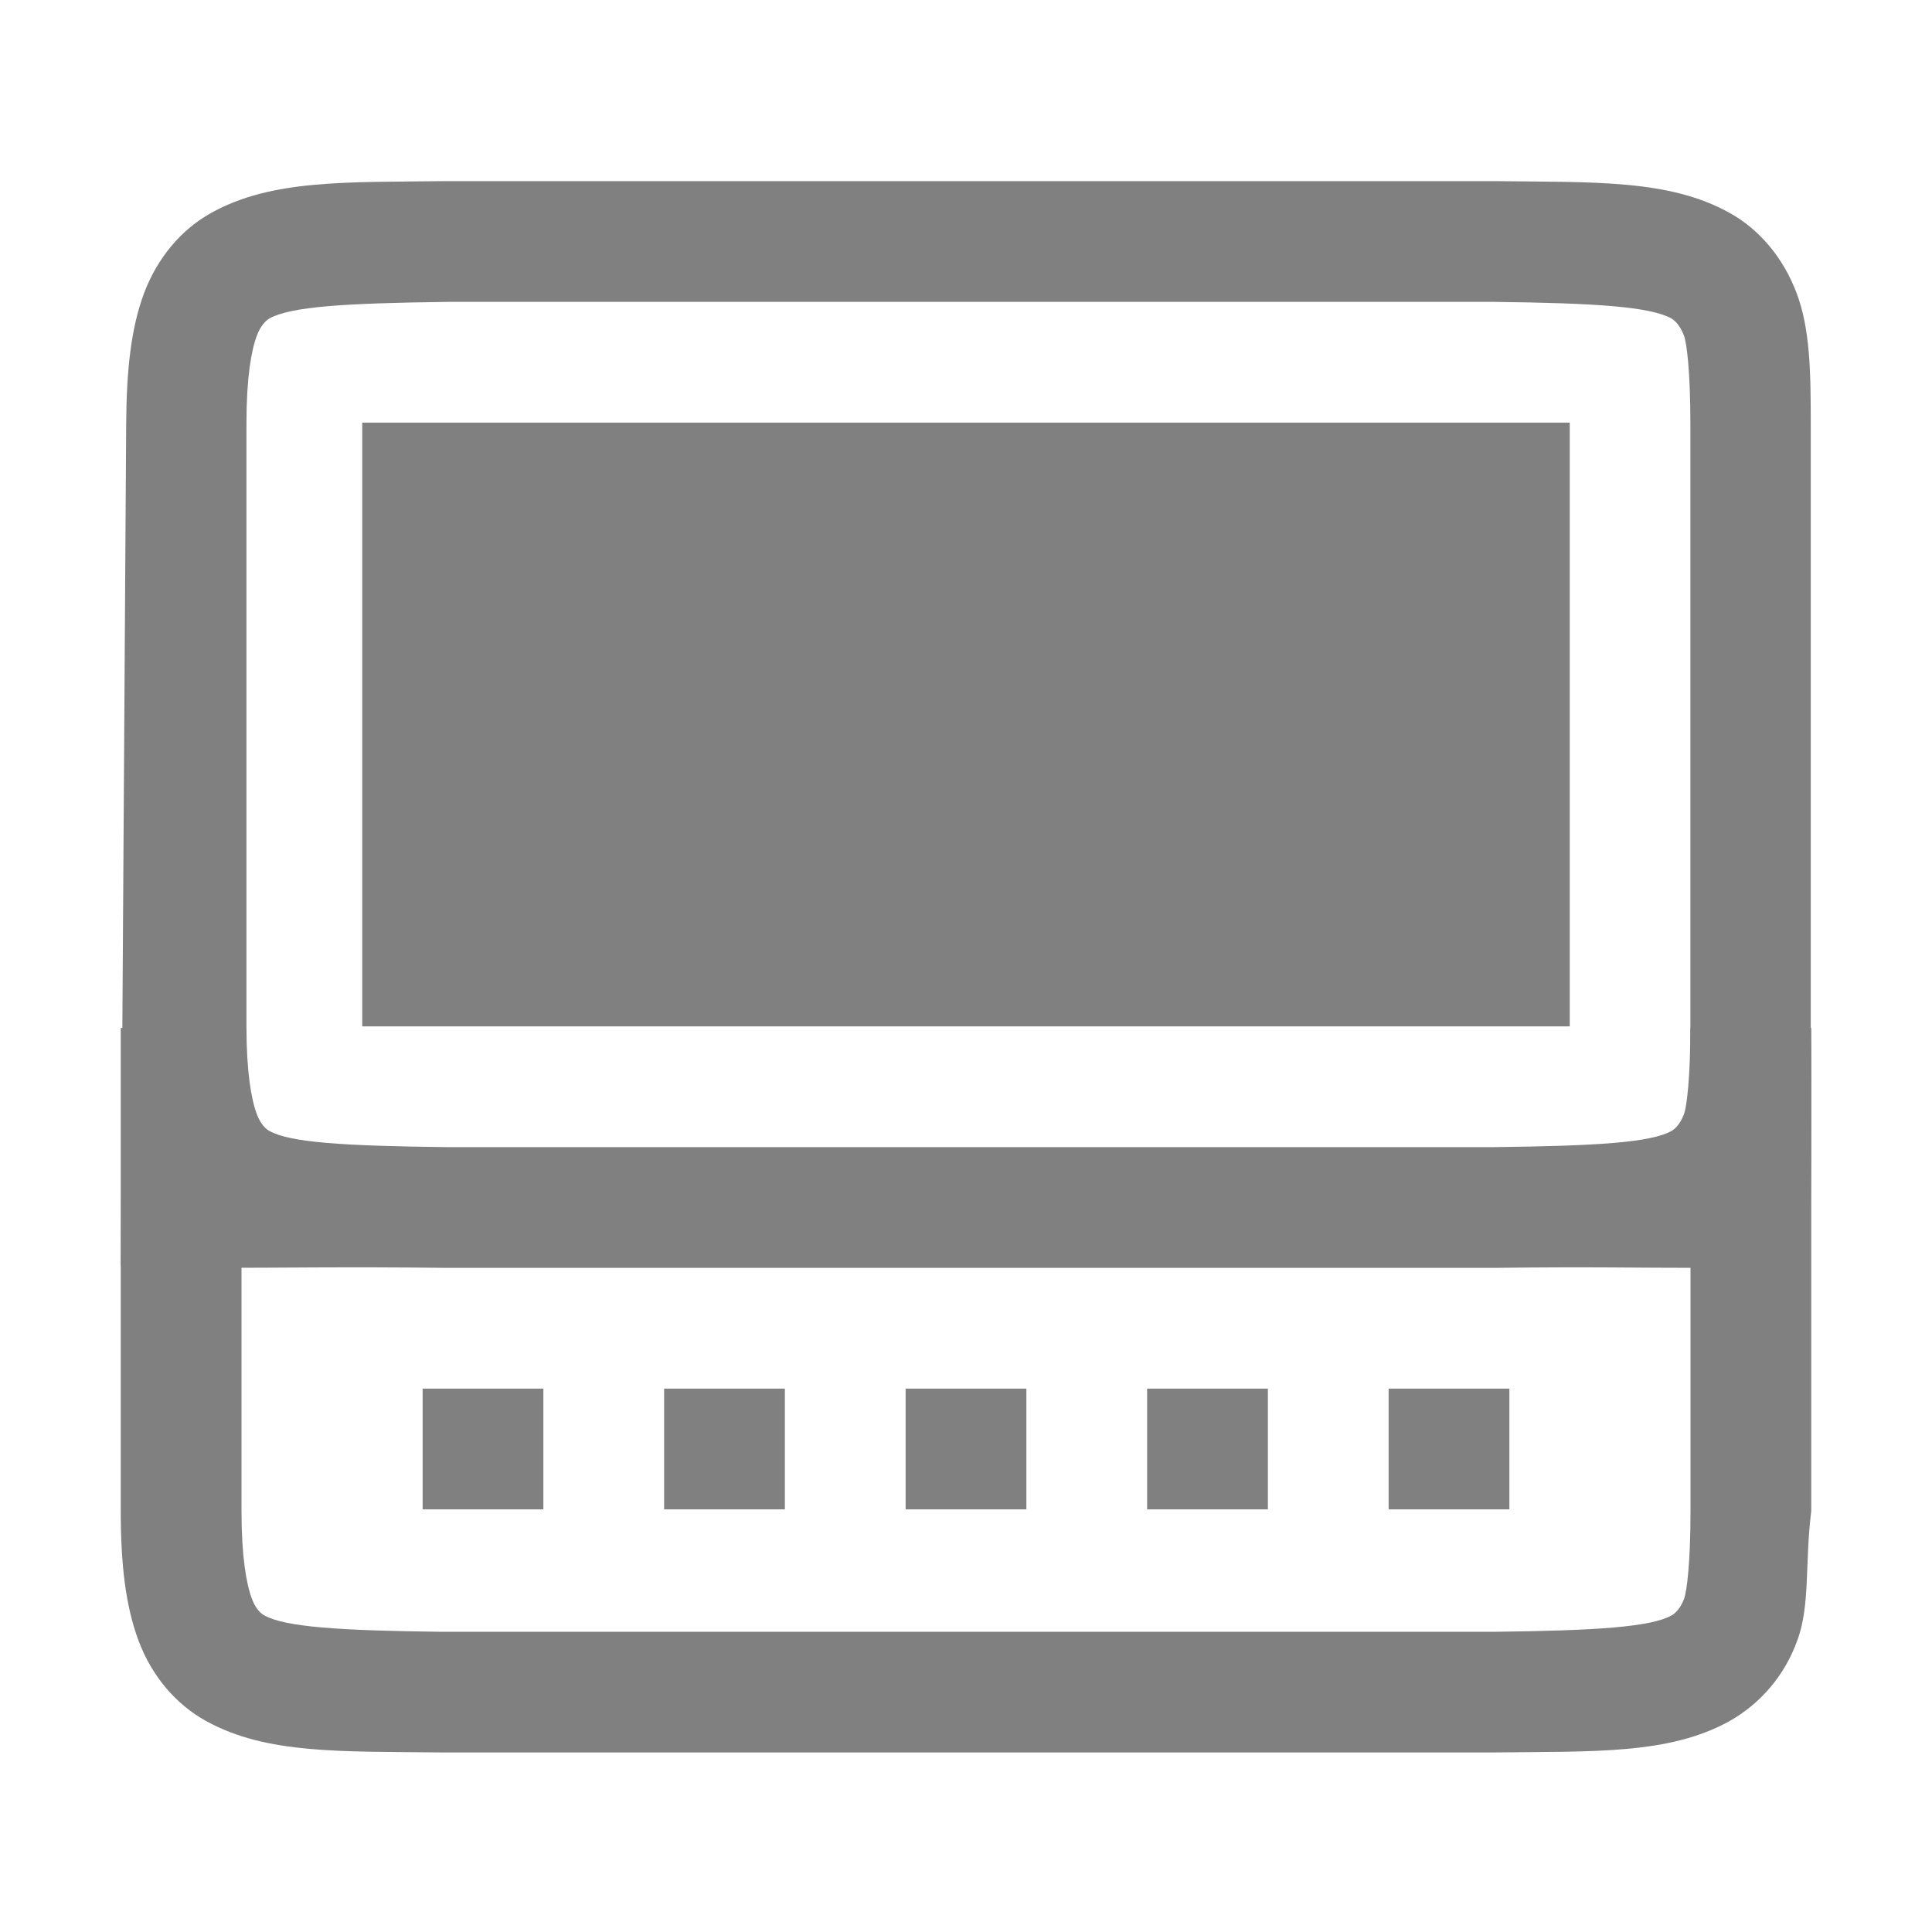
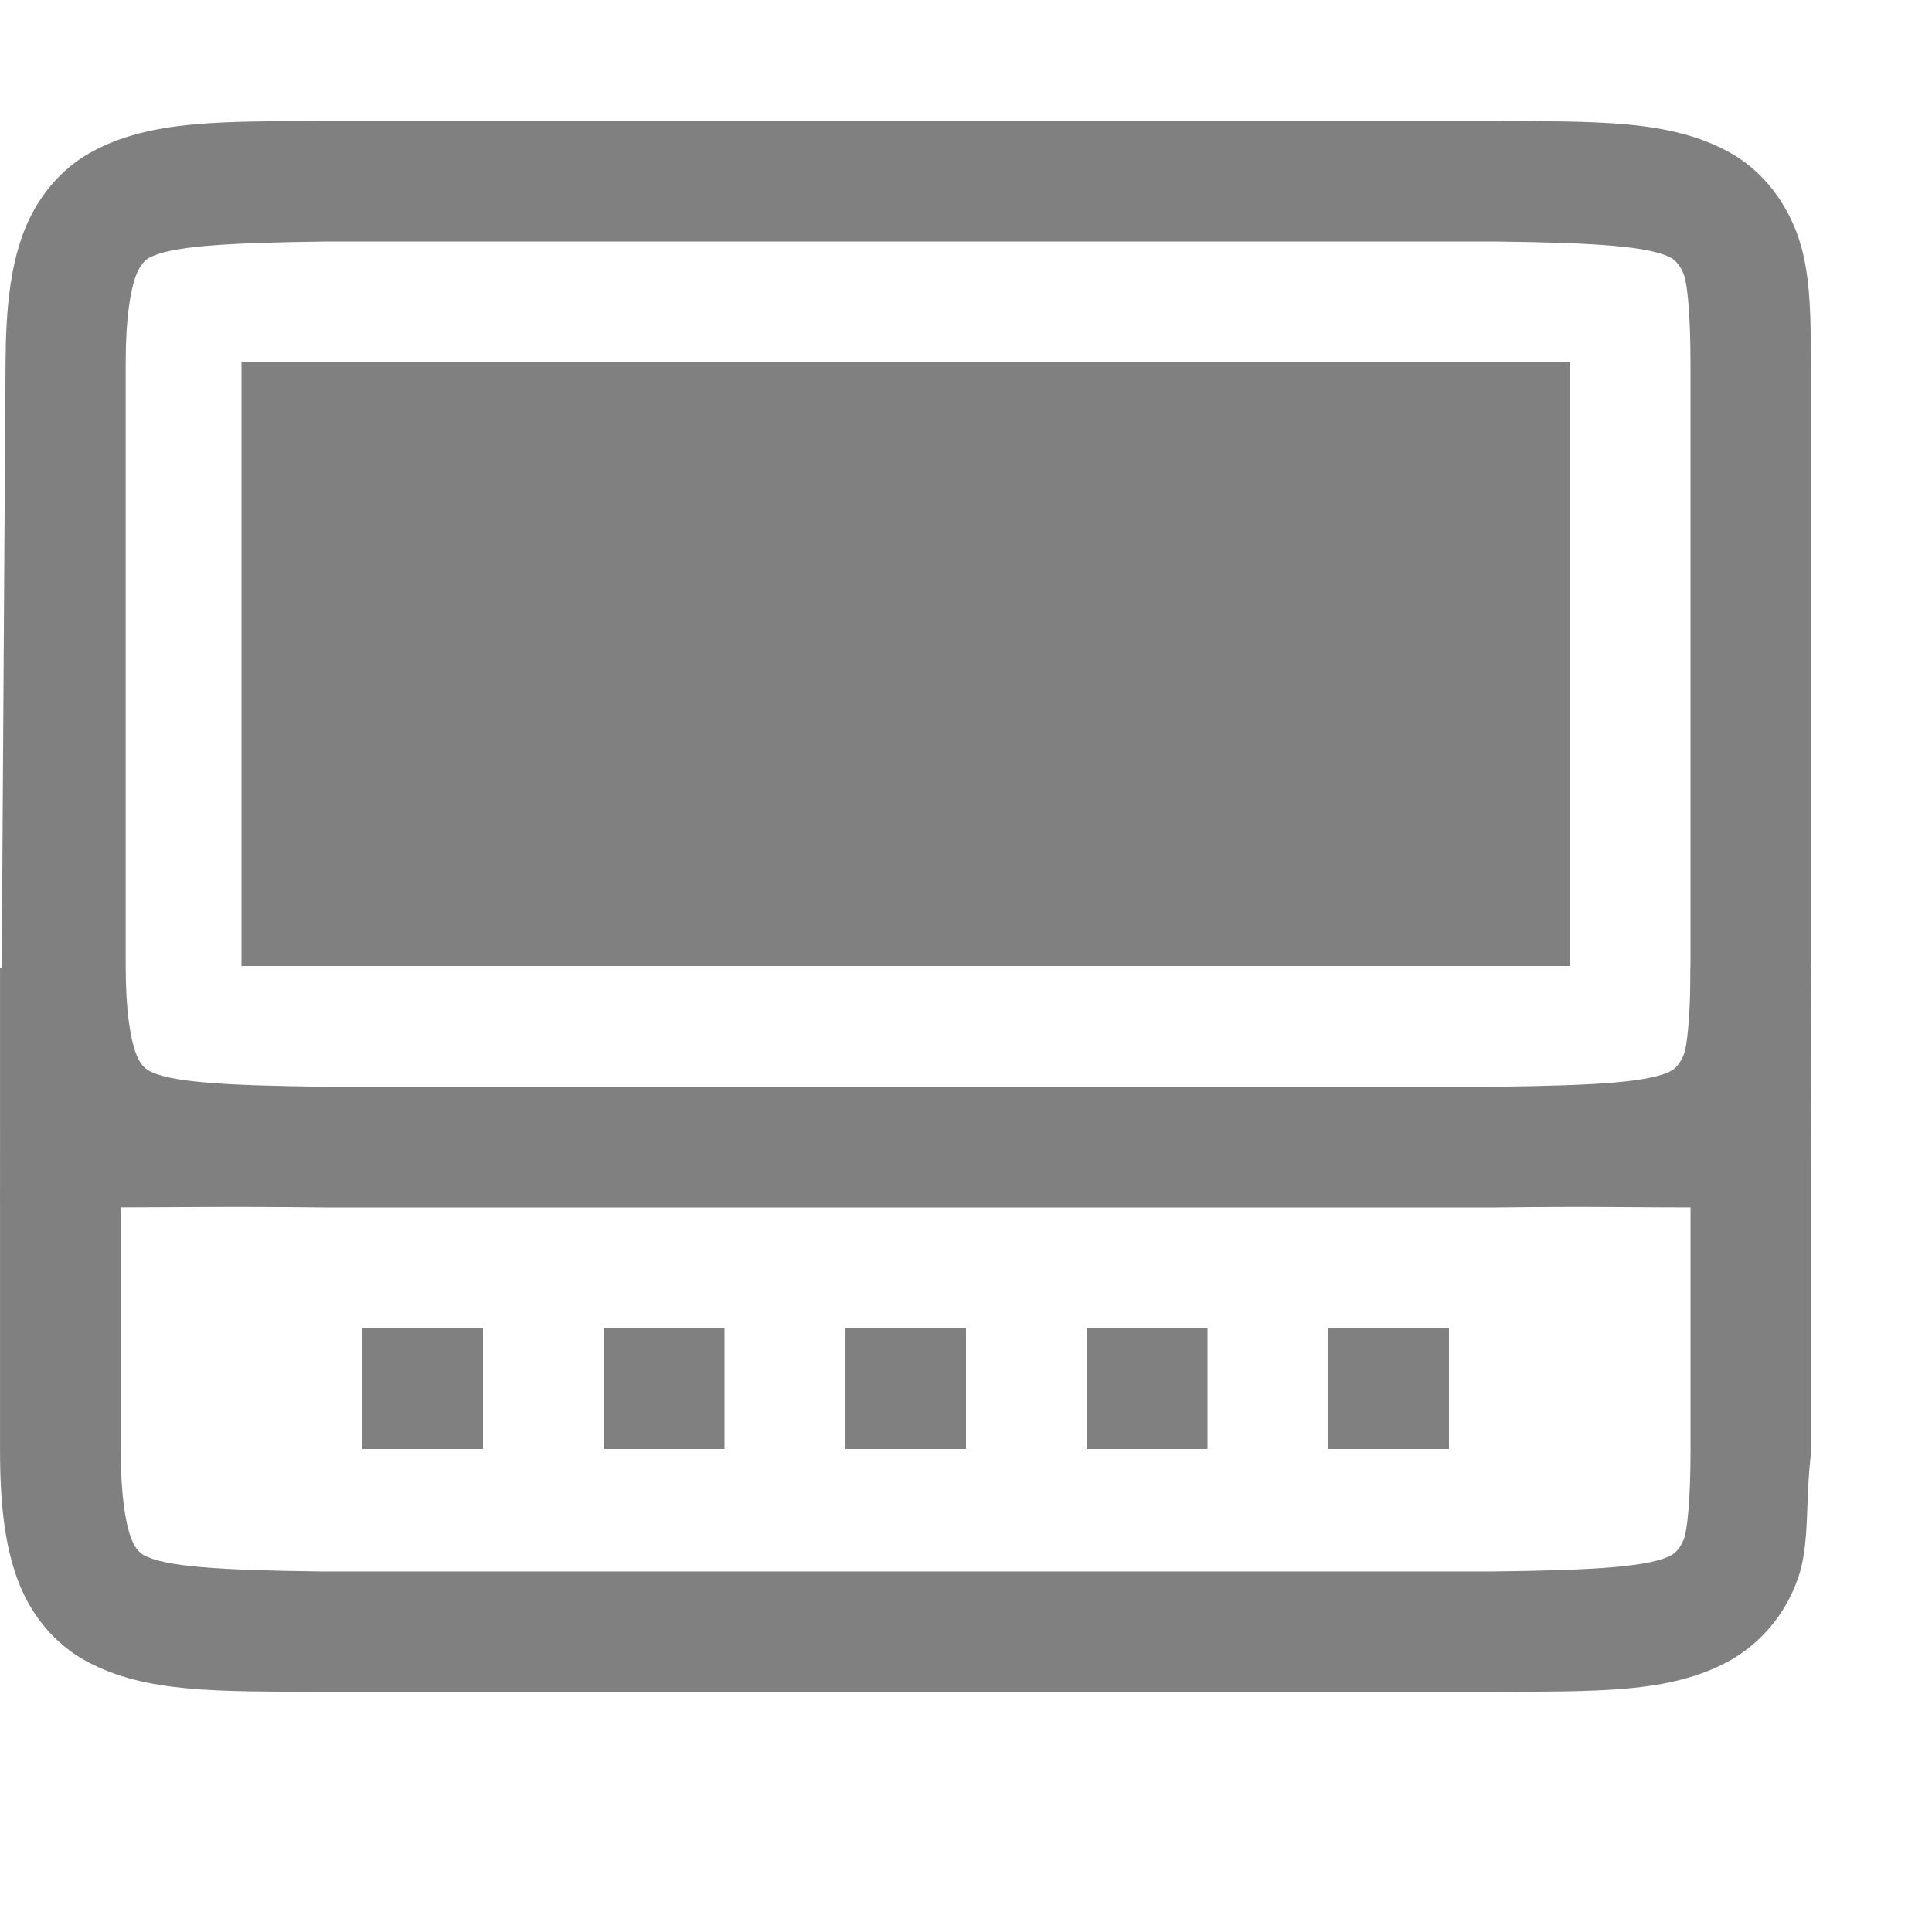
<svg xmlns="http://www.w3.org/2000/svg" height="16" width="16" version="1.1" id="svg8">
  <defs id="defs12" />
-   <g id="g1153">
-     <rect style="color:#000000;display:inline;overflow:visible;visibility:visible;fill:none;stroke:none;stroke-width:0.667;marker:none;enable-background:accumulate" id="rect4782" width="16" height="16" x="0" y="-16" transform="rotate(90)" />
-     <path color="#000000" d="M 3.697,1.5 C 2.861,1.51 2.252,1.485 1.751,1.762 1.501,1.9 1.303,2.136 1.193,2.428 1.084,2.72 1.048,3.068 1.045,3.506 l -0.044,6.952 C 1,10.5 0.982,10.5 1.268,10.5 c 0.367,0 0.208,0 0.45,0 0.621,0 1.143,-0.01 1.979,0 h 8.676 c 0.836,-0.01 1.109,0 1.76,0 H 14.988 c 0.009,-0.354 0.018,-1.54 0.008,-2 v -1 0 -3 0 -0.994 c 0,-0.438 -0.007,-0.786 -0.117,-1.078 C 14.769,2.136 14.572,1.9 14.322,1.762 13.822,1.485 13.21,1.51 12.374,1.5 H 3.699 Z m 0.014,1 h 8.66 c 0.85,0.01 1.293,0.04 1.47,0.137 0.028,0.016 0.073,0.057 0.105,0.143 0.023,0.06 0.053,0.298 0.053,0.726 V 8.5 c 0,0.428 -0.03,0.664 -0.053,0.727 -0.032,0.085 -0.077,0.125 -0.105,0.14 C 13.669,9.462 13.226,9.49 12.372,9.5 H 3.697 C 2.846,9.49 2.404,9.462 2.233,9.367 2.203,9.352 2.159,9.312 2.127,9.227 2.081,9.104 2.041,8.878 2.041,8.5 V 3.506 c 0,-0.378 0.04,-0.604 0.086,-0.726 C 2.159,2.694 2.204,2.653 2.232,2.637 2.409,2.539 2.849,2.511 3.711,2.5 Z" font-family="sans-serif" font-weight="400" overflow="visible" style="line-height:normal;font-variant-ligatures:none;font-variant-position:normal;font-variant-caps:normal;font-variant-numeric:normal;font-variant-alternates:normal;font-feature-settings:normal;text-indent:0;text-align:start;text-decoration:none;text-decoration-line:none;text-decoration-style:solid;text-decoration-color:#000000;text-transform:none;shape-padding:0;isolation:auto;mix-blend-mode:normal;fill:#808080;fill-opacity:1;stroke-width:0.998;marker:none" white-space="normal" id="path4-3" />
-     <path id="path4-3-6" style="line-height:normal;font-variant-ligatures:none;font-variant-position:normal;font-variant-caps:normal;font-variant-numeric:normal;font-variant-alternates:normal;font-feature-settings:normal;text-indent:0;text-align:start;text-decoration:none;text-decoration-line:none;text-decoration-style:solid;text-decoration-color:#000000;text-transform:none;shape-padding:0;isolation:auto;mix-blend-mode:normal;fill:#808080;fill-opacity:1;marker:none" d="m 1,8.513 5e-7,4 c 10e-8,0.439 0.039,0.784 0.148,1.076 0.11,0.293 0.309,0.526 0.559,0.664 0.503,0.277 1.116,0.25 1.955,0.26 H 12.369 c 0.839,-0.01 1.453,0.018 1.955,-0.26 0.26,-0.147 0.458,-0.383 0.559,-0.664 0.11,-0.292 0.063,-0.641 0.117,-1.076 V 8.513 c -0.204,0.007 -0.234,0.006 -0.438,0.011 -0.082,0.002 -0.198,-0.02 -0.28,-0.02 -0.048,9.99e-5 -0.234,0.009 -0.282,0.009 v 4 c 0,0.428 -0.03,0.664 -0.053,0.727 -0.032,0.085 -0.077,0.124 -0.105,0.139 -0.173,0.095 -0.618,0.125 -1.475,0.135 H 3.662 c -0.854,-0.01 -1.299,-0.04 -1.471,-0.135 -0.03,-0.015 -0.073,-0.054 -0.105,-0.139 -0.046,-0.123 -0.086,-0.349 -0.086,-0.727 L 2,8.513 c -0.161,0 -0.344,-0.014 -0.467,-0.013 C 1.186,8.503 1.239,8.513 1,8.513 Z" />
-     <rect style="color:#000000;display:inline;overflow:visible;visibility:visible;fill:#808080;fill-opacity:1;fill-rule:nonzero;stroke:none;stroke-width:1.333;stroke-linecap:butt;stroke-linejoin:miter;stroke-miterlimit:4;stroke-dasharray:none;stroke-dashoffset:0;stroke-opacity:1;marker:none;enable-background:accumulate" id="rect4182-0" width="1" height="1" x="3.5" y="11.5" />
-     <rect style="color:#000000;display:inline;overflow:visible;visibility:visible;fill:#808080;fill-opacity:1;fill-rule:nonzero;stroke:none;stroke-width:1.333;stroke-linecap:butt;stroke-linejoin:miter;stroke-miterlimit:4;stroke-dasharray:none;stroke-dashoffset:0;stroke-opacity:1;marker:none;enable-background:accumulate" id="rect4182-9" width="1" height="1" x="5.5" y="11.5" />
-     <rect style="color:#000000;display:inline;overflow:visible;visibility:visible;fill:#808080;fill-opacity:1;fill-rule:nonzero;stroke:none;stroke-width:1.333;stroke-linecap:butt;stroke-linejoin:miter;stroke-miterlimit:4;stroke-dasharray:none;stroke-dashoffset:0;stroke-opacity:1;marker:none;enable-background:accumulate" id="rect4182-36" width="1" height="1" x="7.5" y="11.5" />
-     <rect style="color:#000000;display:inline;overflow:visible;visibility:visible;fill:#808080;fill-opacity:1;fill-rule:nonzero;stroke:none;stroke-width:1.333;stroke-linecap:butt;stroke-linejoin:miter;stroke-miterlimit:4;stroke-dasharray:none;stroke-dashoffset:0;stroke-opacity:1;marker:none;enable-background:accumulate" id="rect4182-06" width="1" height="1" x="9.5" y="11.5" />
-     <rect style="color:#000000;display:inline;overflow:visible;visibility:visible;fill:#808080;fill-opacity:1;fill-rule:nonzero;stroke:none;stroke-width:1.333;stroke-linecap:butt;stroke-linejoin:miter;stroke-miterlimit:4;stroke-dasharray:none;stroke-dashoffset:0;stroke-opacity:1;marker:none;enable-background:accumulate" id="rect4182-2" width="1" height="1" x="11.5" y="11.5" />
-     <rect style="color:#000000;display:inline;overflow:visible;visibility:visible;fill:#808080;fill-opacity:1;fill-rule:nonzero;stroke:none;stroke-width:2.041;stroke-linecap:butt;stroke-linejoin:miter;stroke-miterlimit:4;stroke-dasharray:none;stroke-dashoffset:0;stroke-opacity:1;marker:none;enable-background:accumulate" id="rect4180-1" width="10" height="5" x="3" y="3.5" />
-   </g>
+   <path color="#000000" d="m 2.698,1 c -0.836,0.01 -1.446,-0.015 -1.946,0.262 -0.25,0.138 -0.448,0.374 -0.558,0.666 -0.11,0.292 -0.146,0.64 -0.148,1.078 l -0.044,6.952 c -2.6694269e-4,0.042 -0.018,0.042 0.268,0.042 h 0.45 c 0.621,0 1.143,-0.01 1.979,0 h 9.676 c 0.836,-0.01 1.109,0 1.76,0 h 0.854 c 0.009,-0.354 0.018,-1.54 0.008,-2 v -1 0 -3 0 -0.994 c 0,-0.438 -0.007,-0.786 -0.117,-1.078 -0.11,-0.292 -0.307,-0.528 -0.557,-0.666 -0.5,-0.277 -1.112,-0.252 -1.948,-0.262 h -9.674 z m 0.014,1 h 9.66 c 0.85,0.01 1.293,0.04 1.47,0.137 0.028,0.016 0.073,0.057 0.105,0.143 0.023,0.06 0.053,0.298 0.053,0.726 v 4.994 c 0,0.428 -0.03,0.664 -0.053,0.727 -0.032,0.085 -0.077,0.125 -0.105,0.14 -0.172,0.095 -0.616,0.123 -1.47,0.133 h -9.674 c -0.851,-0.01 -1.293,-0.038 -1.465,-0.133 -0.03,-0.015 -0.074,-0.055 -0.106,-0.14 -0.046,-0.123 -0.086,-0.349 -0.086,-0.727 v -4.994 c 0,-0.378 0.04,-0.604 0.086,-0.726 0.032,-0.086 0.077,-0.127 0.105,-0.143 0.177,-0.098 0.618,-0.126 1.48,-0.137 z" font-family="sans-serif" font-weight="400" overflow="visible" style="line-height:normal;font-variant-ligatures:none;font-variant-position:normal;font-variant-caps:normal;font-variant-numeric:normal;font-variant-alternates:normal;font-feature-settings:normal;text-indent:0;text-align:start;text-decoration:none;text-decoration-line:none;text-decoration-style:solid;text-decoration-color:#000000;text-transform:none;shape-padding:0;isolation:auto;mix-blend-mode:normal;fill:#808080;fill-opacity:1;stroke-width:0.998;marker:none" white-space="normal" id="path4-3" />
+   <path id="path4-3-6" style="line-height:normal;font-variant-ligatures:none;font-variant-position:normal;font-variant-caps:normal;font-variant-numeric:normal;font-variant-alternates:normal;font-feature-settings:normal;text-indent:0;text-align:start;text-decoration:none;text-decoration-line:none;text-decoration-style:solid;text-decoration-color:#000000;text-transform:none;shape-padding:0;isolation:auto;mix-blend-mode:normal;fill:#808080;fill-opacity:1;marker:none" d="m 3.2015e-4,8.013 5e-7,4 c 5.488e-8,0.439 0.039,0.784 0.148,1.076 0.11,0.293 0.309,0.526 0.559,0.664 0.503,0.277 1.116,0.25 1.955,0.26 h 9.707 c 0.839,-0.01 1.453,0.018 1.955,-0.26 0.26,-0.147 0.458,-0.383 0.559,-0.664 0.11,-0.292 0.063,-0.641 0.117,-1.076 v -4 c -0.204,0.007 -0.234,0.006 -0.438,0.011 -0.082,0.002 -0.198,-0.02 -0.28,-0.02 -0.048,9.99e-5 -0.234,0.009 -0.282,0.009 v 4 c 0,0.428 -0.03,0.664 -0.053,0.727 -0.032,0.085 -0.077,0.124 -0.105,0.139 -0.173,0.095 -0.618,0.125 -1.475,0.135 h -9.705 c -0.854,-0.01 -1.299,-0.04 -1.471,-0.135 -0.03,-0.015 -0.073,-0.054 -0.105,-0.139 -0.046,-0.123 -0.086,-0.349 -0.086,-0.727 l -2.5e-6,-4 c -0.161,0 -0.344,-0.014 -0.467,-0.013 -0.347,0.003 -0.293,0.013 -0.533,0.013 z" />
+   <rect style="color:#000000;display:inline;overflow:visible;visibility:visible;fill:#808080;fill-opacity:1;fill-rule:nonzero;stroke:none;stroke-width:1.333;stroke-linecap:butt;stroke-linejoin:miter;stroke-miterlimit:4;stroke-dasharray:none;stroke-dashoffset:0;stroke-opacity:1;marker:none;enable-background:accumulate" id="rect4182-9" width="1" height="1" x="5" y="11" />
+   <rect style="color:#000000;display:inline;overflow:visible;visibility:visible;fill:#808080;fill-opacity:1;fill-rule:nonzero;stroke:none;stroke-width:1.333;stroke-linecap:butt;stroke-linejoin:miter;stroke-miterlimit:4;stroke-dasharray:none;stroke-dashoffset:0;stroke-opacity:1;marker:none;enable-background:accumulate" id="rect4182-36" width="1" height="1" x="7" y="11" />
+   <rect style="color:#000000;display:inline;overflow:visible;visibility:visible;fill:#808080;fill-opacity:1;fill-rule:nonzero;stroke:none;stroke-width:1.333;stroke-linecap:butt;stroke-linejoin:miter;stroke-miterlimit:4;stroke-dasharray:none;stroke-dashoffset:0;stroke-opacity:1;marker:none;enable-background:accumulate" id="rect4182-06" width="1" height="1" x="9" y="11" />
+   <rect style="color:#000000;display:inline;overflow:visible;visibility:visible;fill:#808080;fill-opacity:1;fill-rule:nonzero;stroke:none;stroke-width:1.333;stroke-linecap:butt;stroke-linejoin:miter;stroke-miterlimit:4;stroke-dasharray:none;stroke-dashoffset:0;stroke-opacity:1;marker:none;enable-background:accumulate" id="rect4182-2" width="1" height="1" x="11" y="11" />
+   <rect style="color:#000000;display:inline;overflow:visible;visibility:visible;fill:#808080;fill-opacity:1;fill-rule:nonzero;stroke:none;stroke-width:2.041;stroke-linecap:butt;stroke-linejoin:miter;stroke-miterlimit:4;stroke-dasharray:none;stroke-dashoffset:0;stroke-opacity:1;marker:none;enable-background:accumulate" id="rect4180-1" width="11" height="5" x="2" y="3" />
+   <rect style="color:#000000;display:inline;overflow:visible;visibility:visible;fill:#808080;fill-opacity:1;fill-rule:nonzero;stroke:none;stroke-width:1.333;stroke-linecap:butt;stroke-linejoin:miter;stroke-miterlimit:4;stroke-dasharray:none;stroke-dashoffset:0;stroke-opacity:1;marker:none;enable-background:accumulate" id="rect849" width="1" height="1" x="3" y="11" />
</svg>
